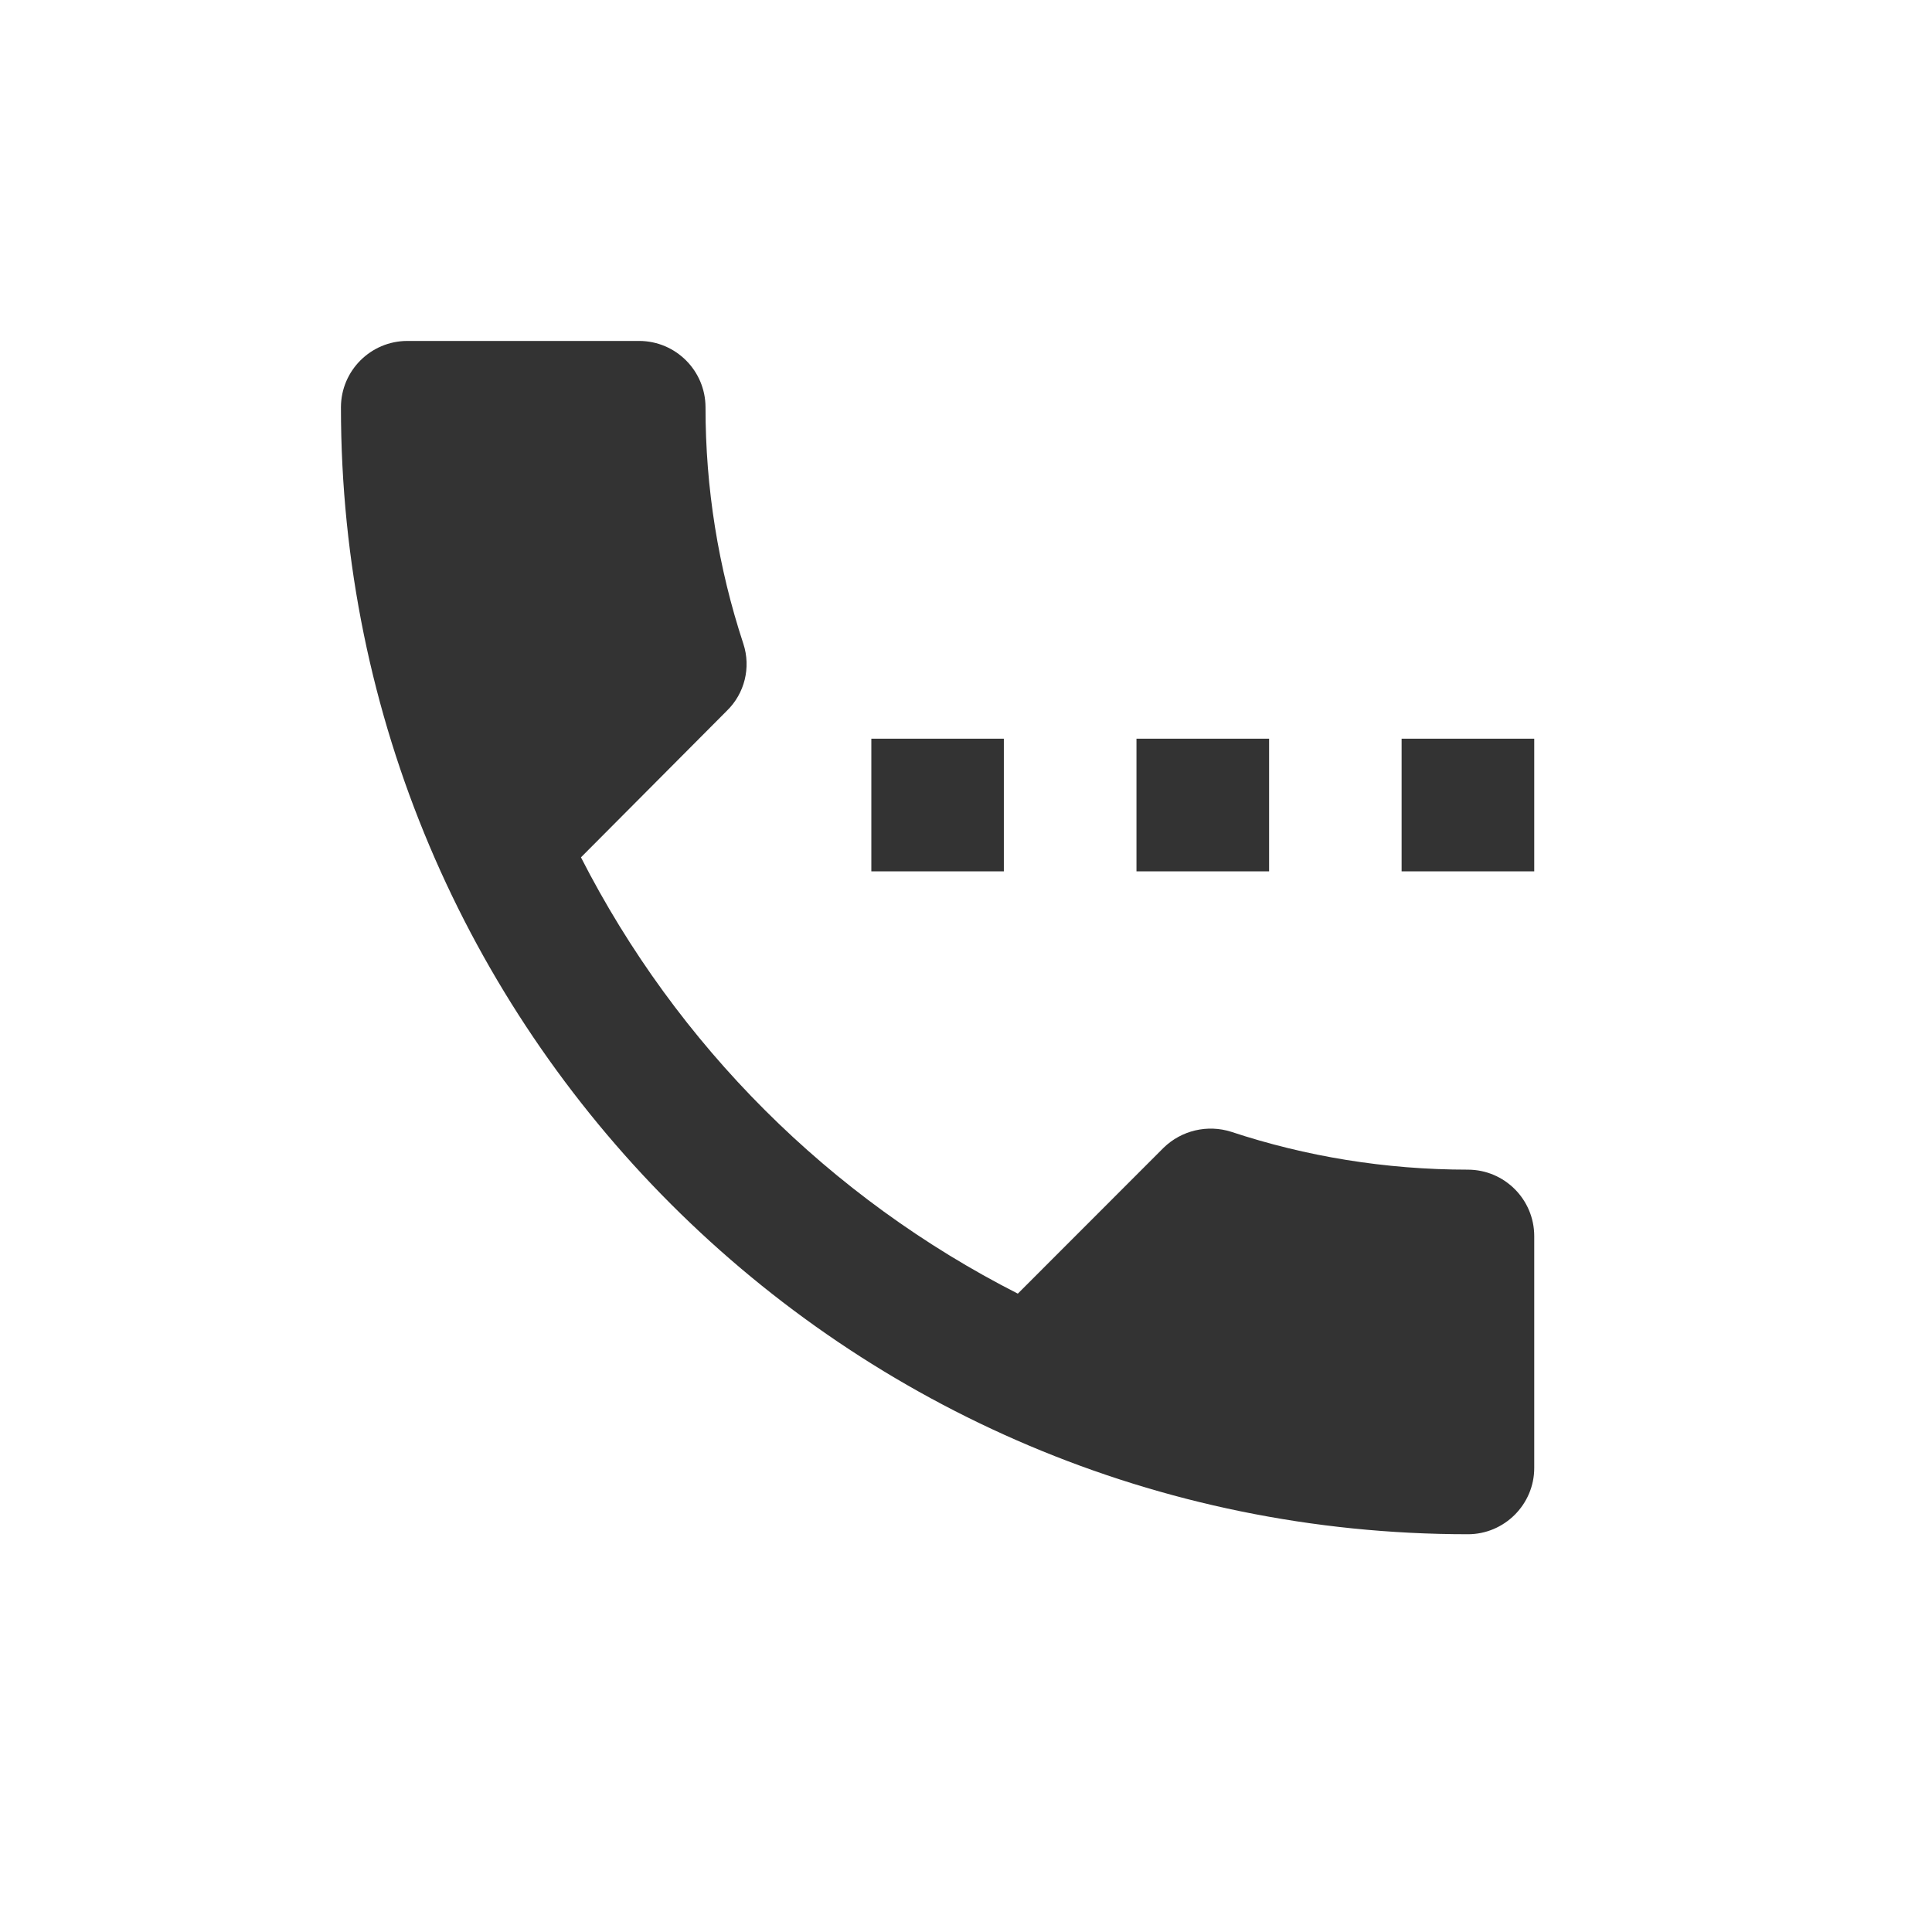
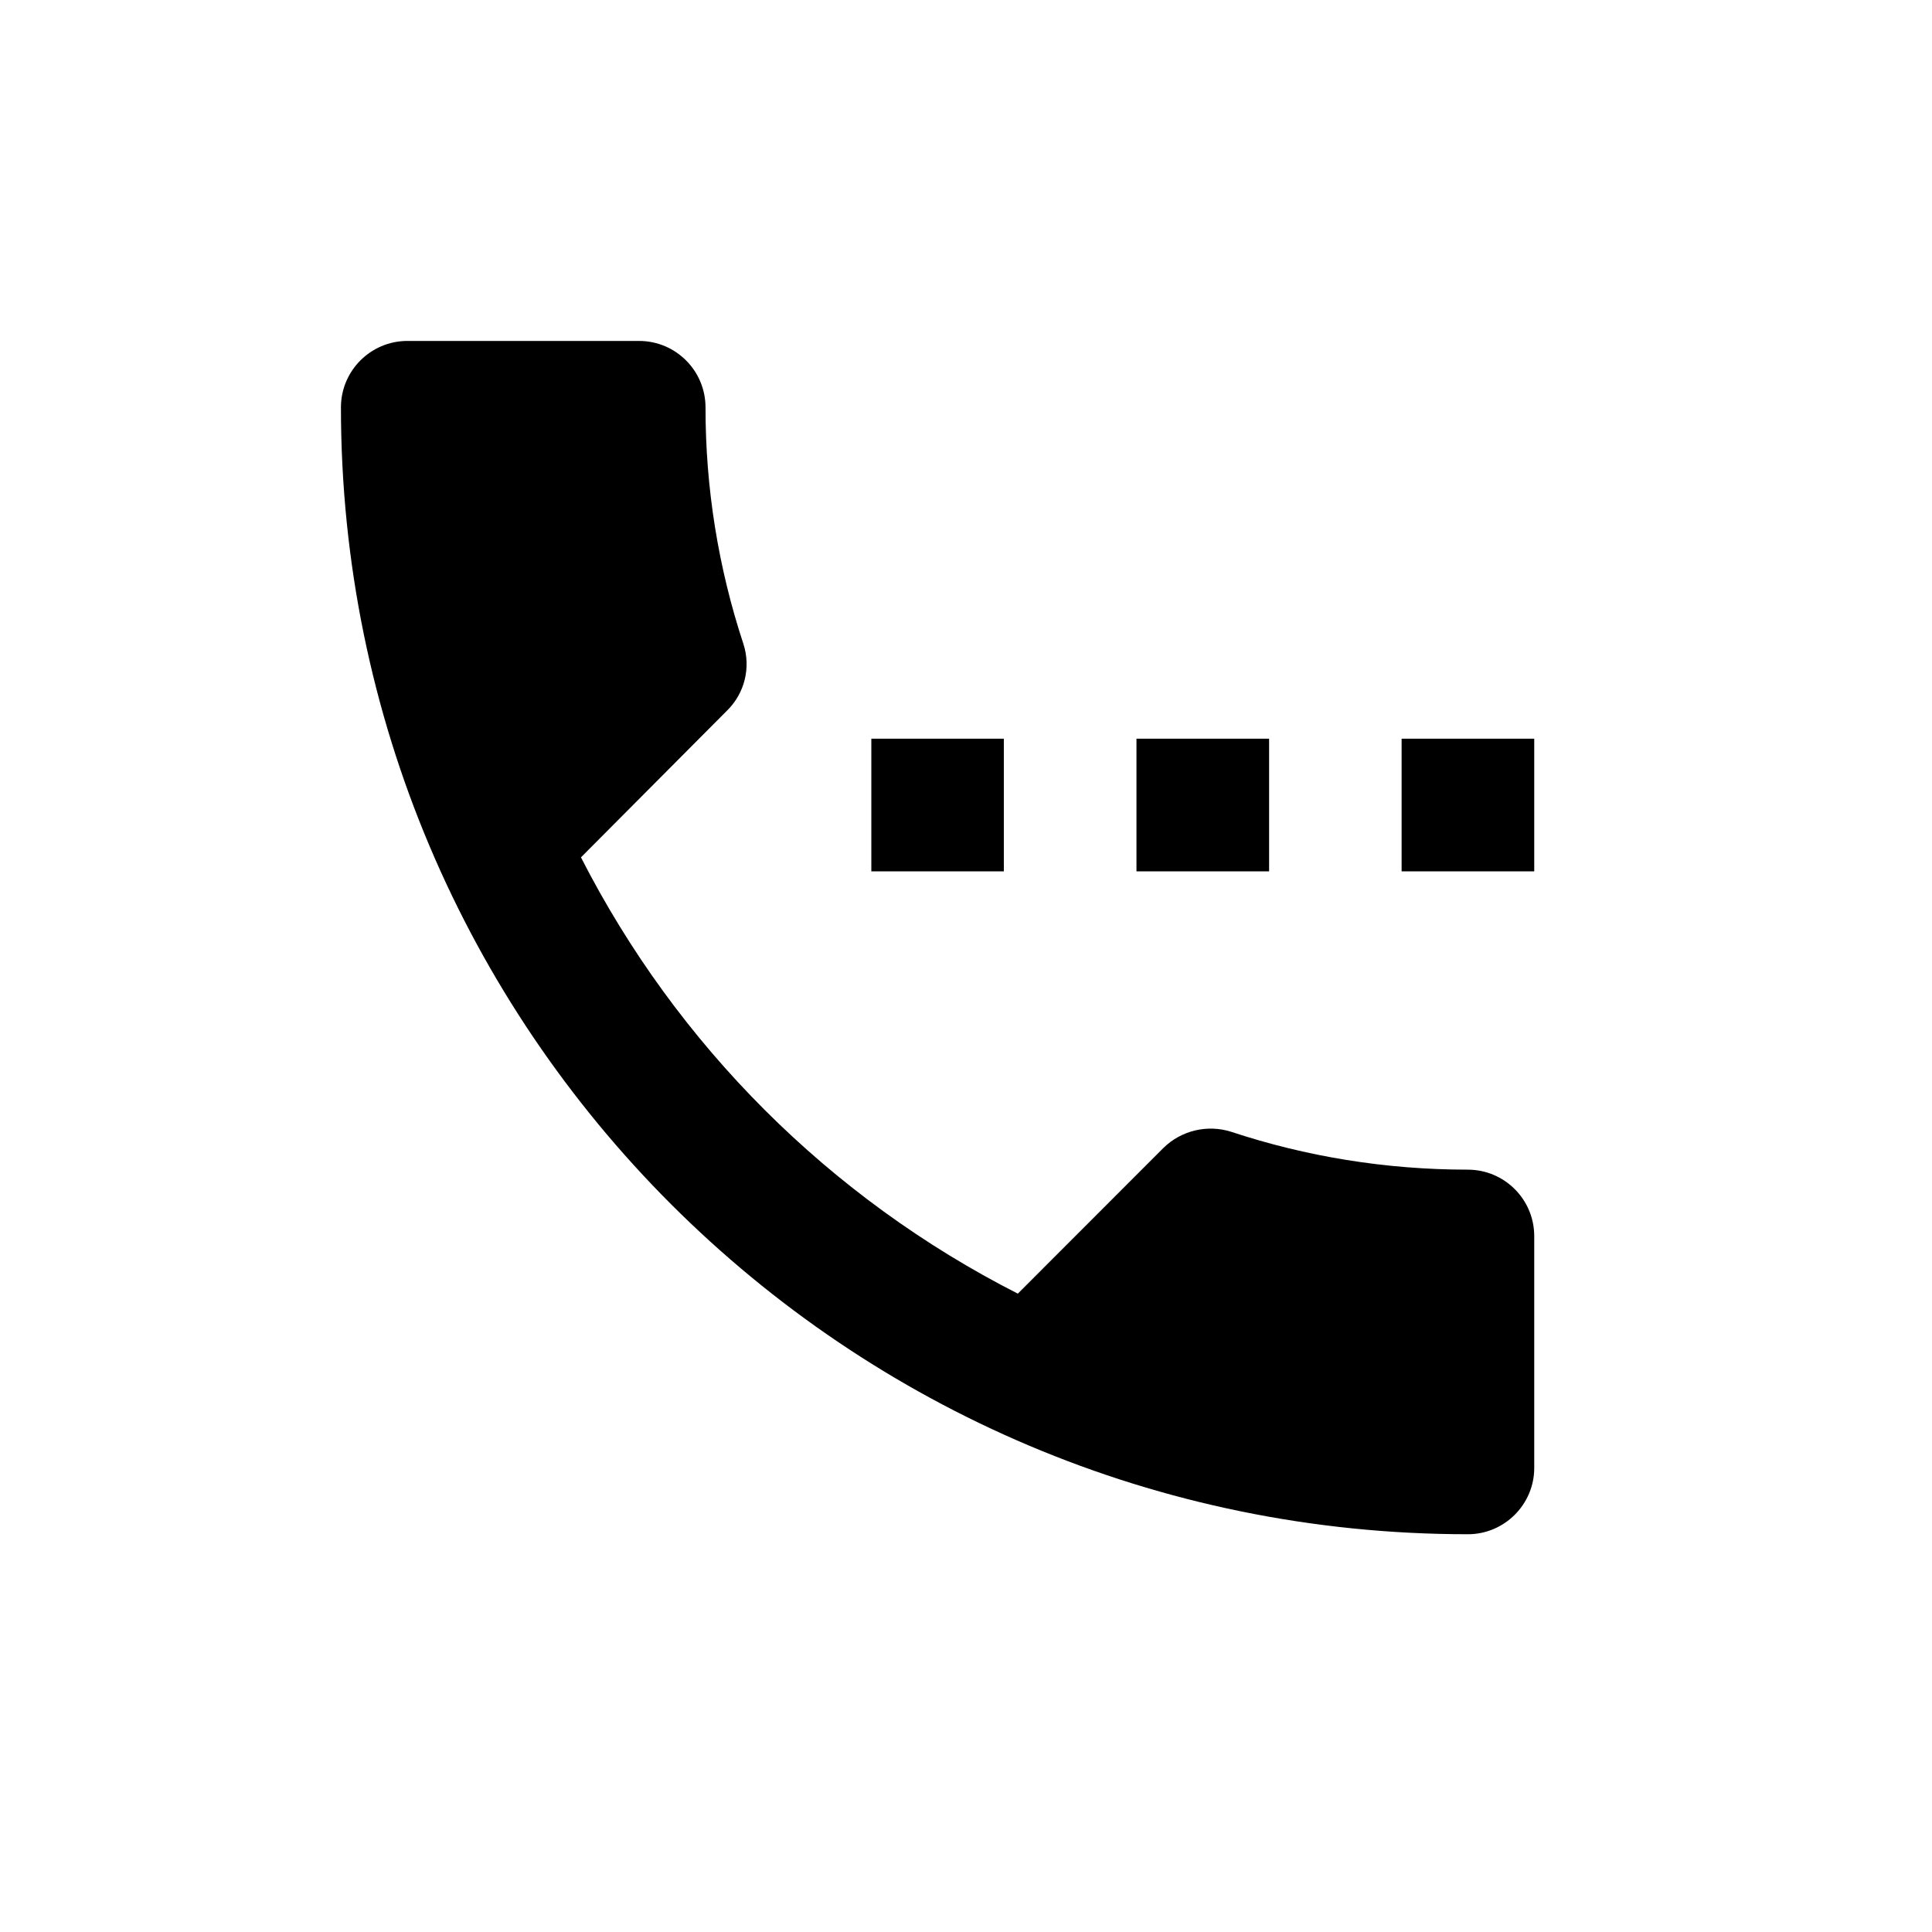
<svg xmlns="http://www.w3.org/2000/svg" class="icon" width="200px" height="200.00px" viewBox="0 0 1024 1024" version="1.1">
-   <path fill="#333333" d="M532.058 391.529H461.824v70.295h70.234V391.529z m140.589 0H602.353v70.295h70.295V391.529z m105.412 228.412c-43.972 0-86.136-7.048-125.47-20.058a35.84 35.84 0 0 0-35.84 8.433l-77.282 77.342a529.649 529.649 0 0 1-231.544-231.243l77.282-77.643a34.515 34.515 0 0 0 8.794-35.539 399.179 399.179 0 0 1-20.058-125.41A35.238 35.238 0 0 0 338.824 180.706H215.823A35.238 35.238 0 0 0 180.706 215.823a597.293 597.293 0 0 0 597.353 597.353c19.275 0 35.117-15.782 35.117-35.117v-123a35.238 35.238 0 0 0-35.117-35.117zM742.882 391.529v70.295H813.176V391.529h-70.295z" />
+   <path d="M532.058 391.529H461.824v70.295h70.234V391.529z m140.589 0H602.353v70.295h70.295V391.529z m105.412 228.412c-43.972 0-86.136-7.048-125.47-20.058a35.84 35.84 0 0 0-35.84 8.433l-77.282 77.342a529.649 529.649 0 0 1-231.544-231.243l77.282-77.643a34.515 34.515 0 0 0 8.794-35.539 399.179 399.179 0 0 1-20.058-125.41A35.238 35.238 0 0 0 338.824 180.706H215.823A35.238 35.238 0 0 0 180.706 215.823a597.293 597.293 0 0 0 597.353 597.353c19.275 0 35.117-15.782 35.117-35.117v-123a35.238 35.238 0 0 0-35.117-35.117zM742.882 391.529v70.295H813.176V391.529h-70.295z" />
</svg>
